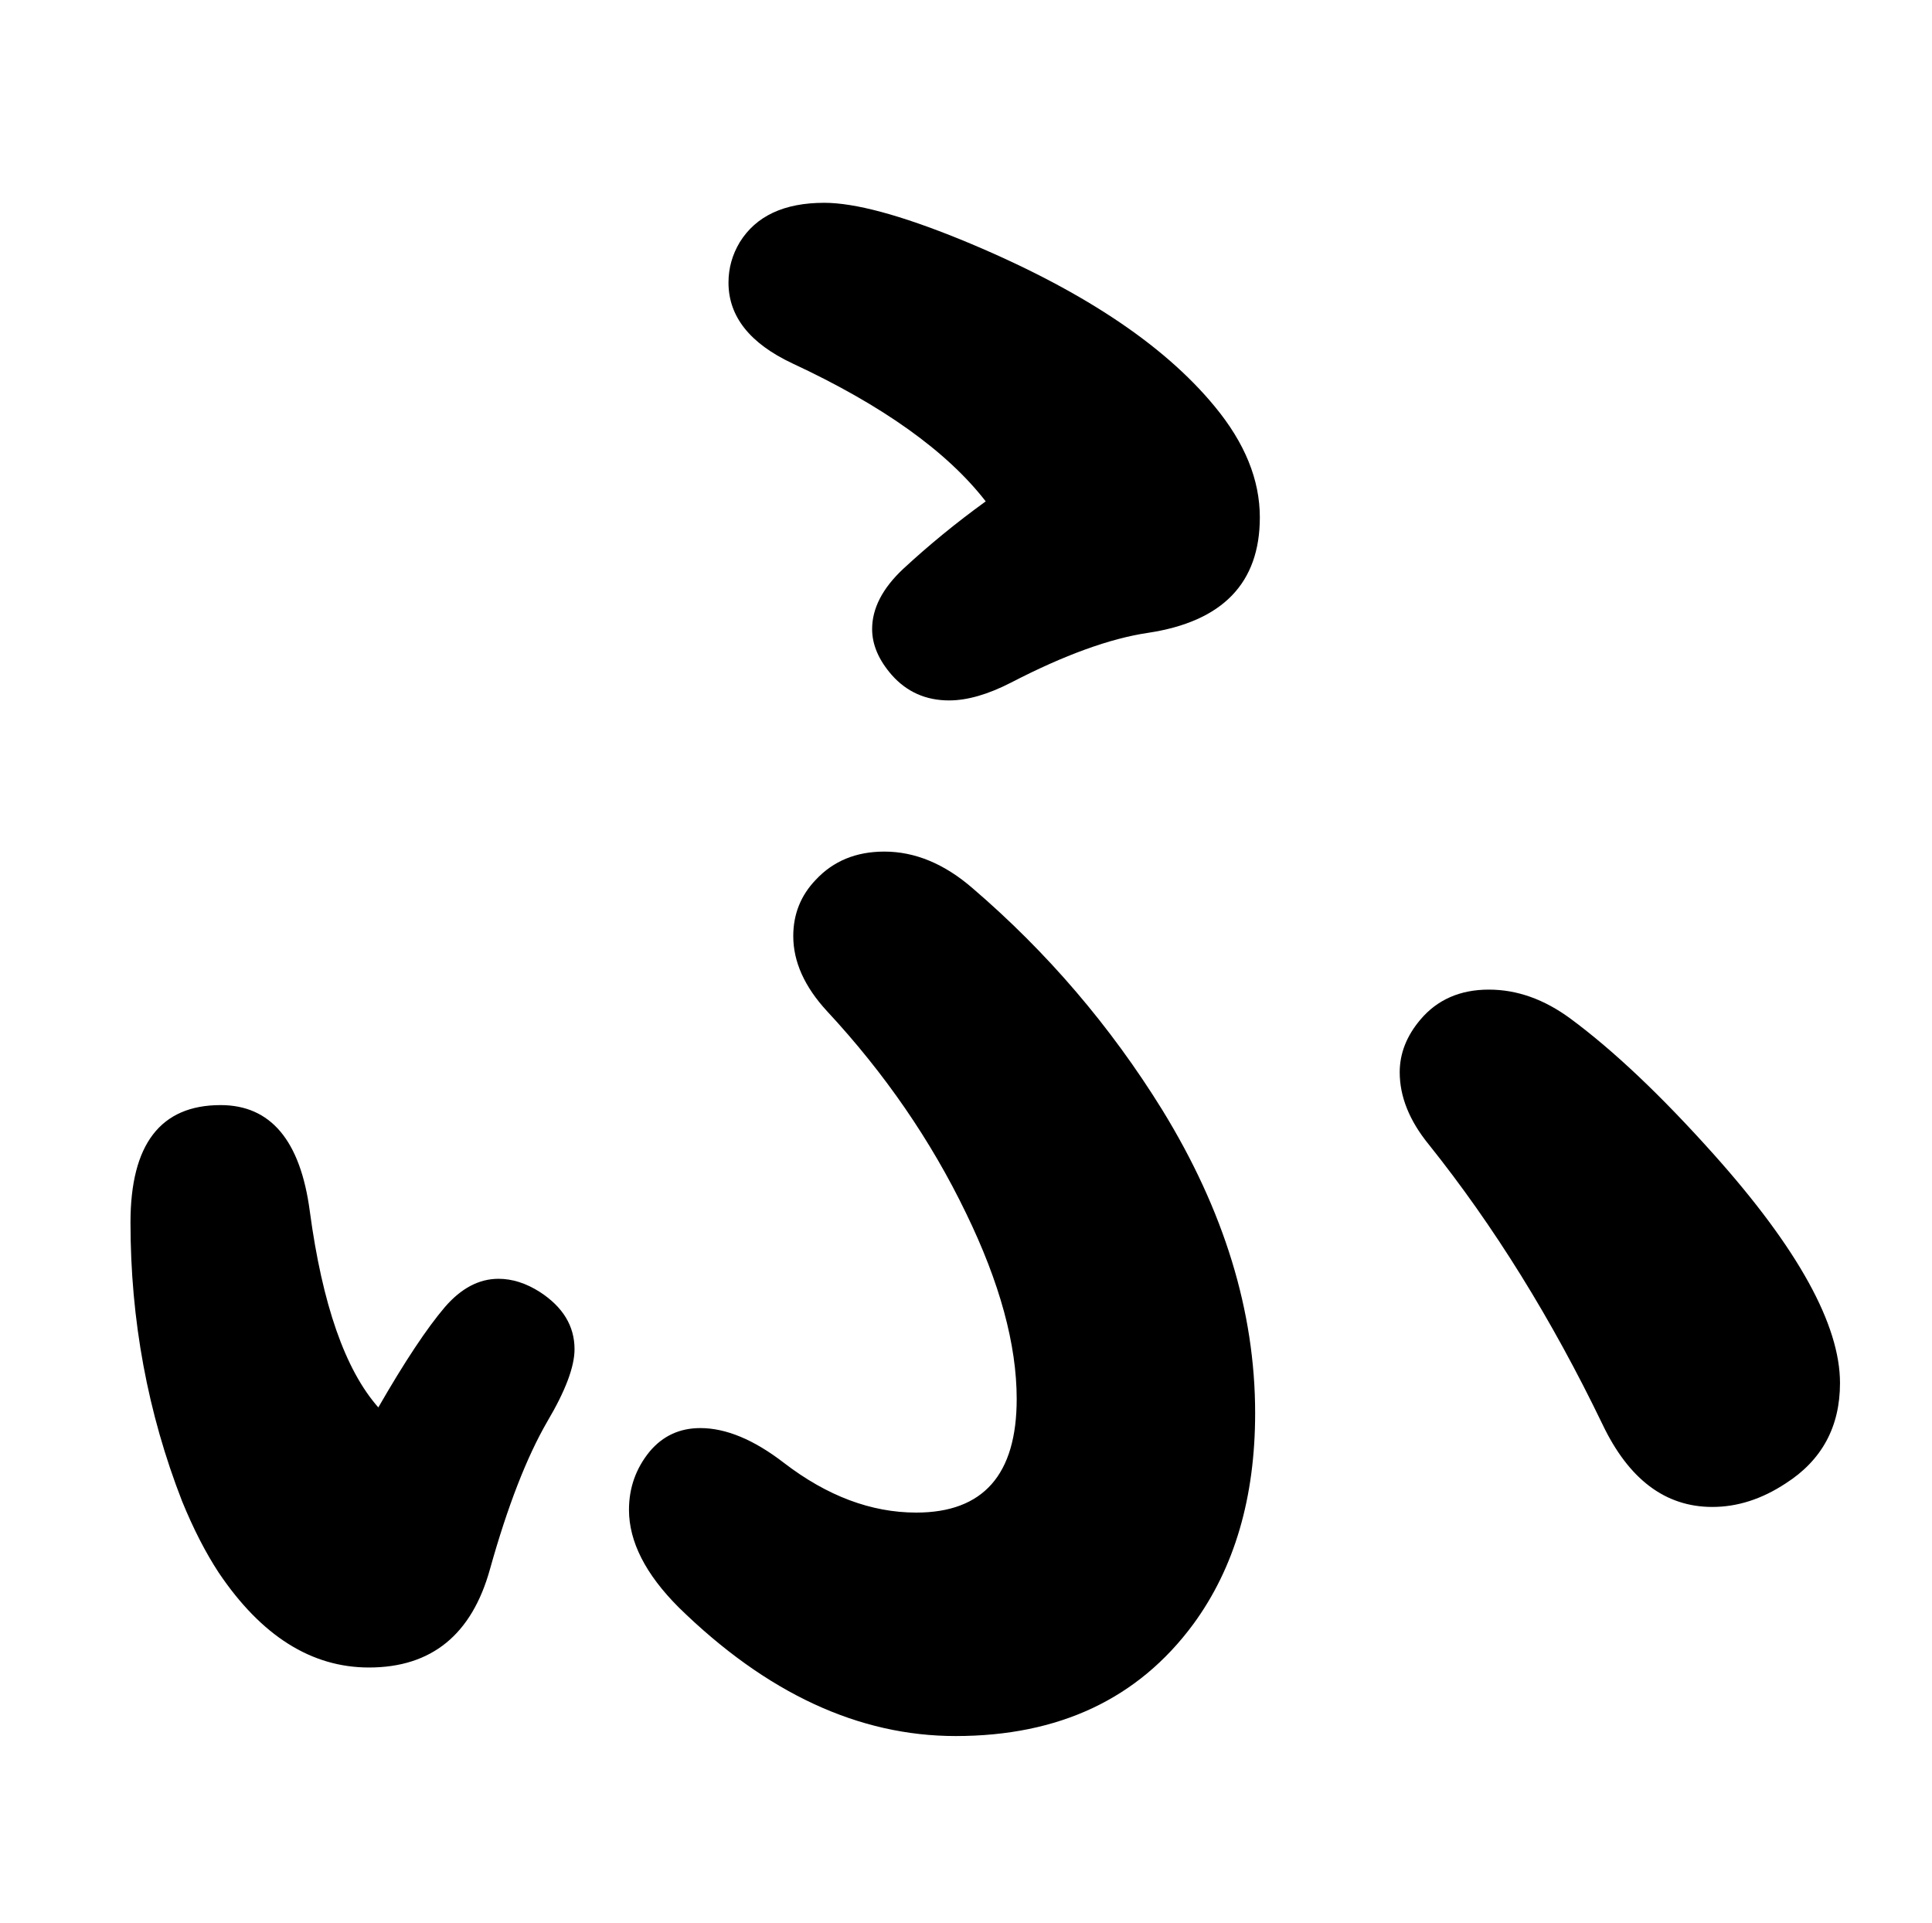
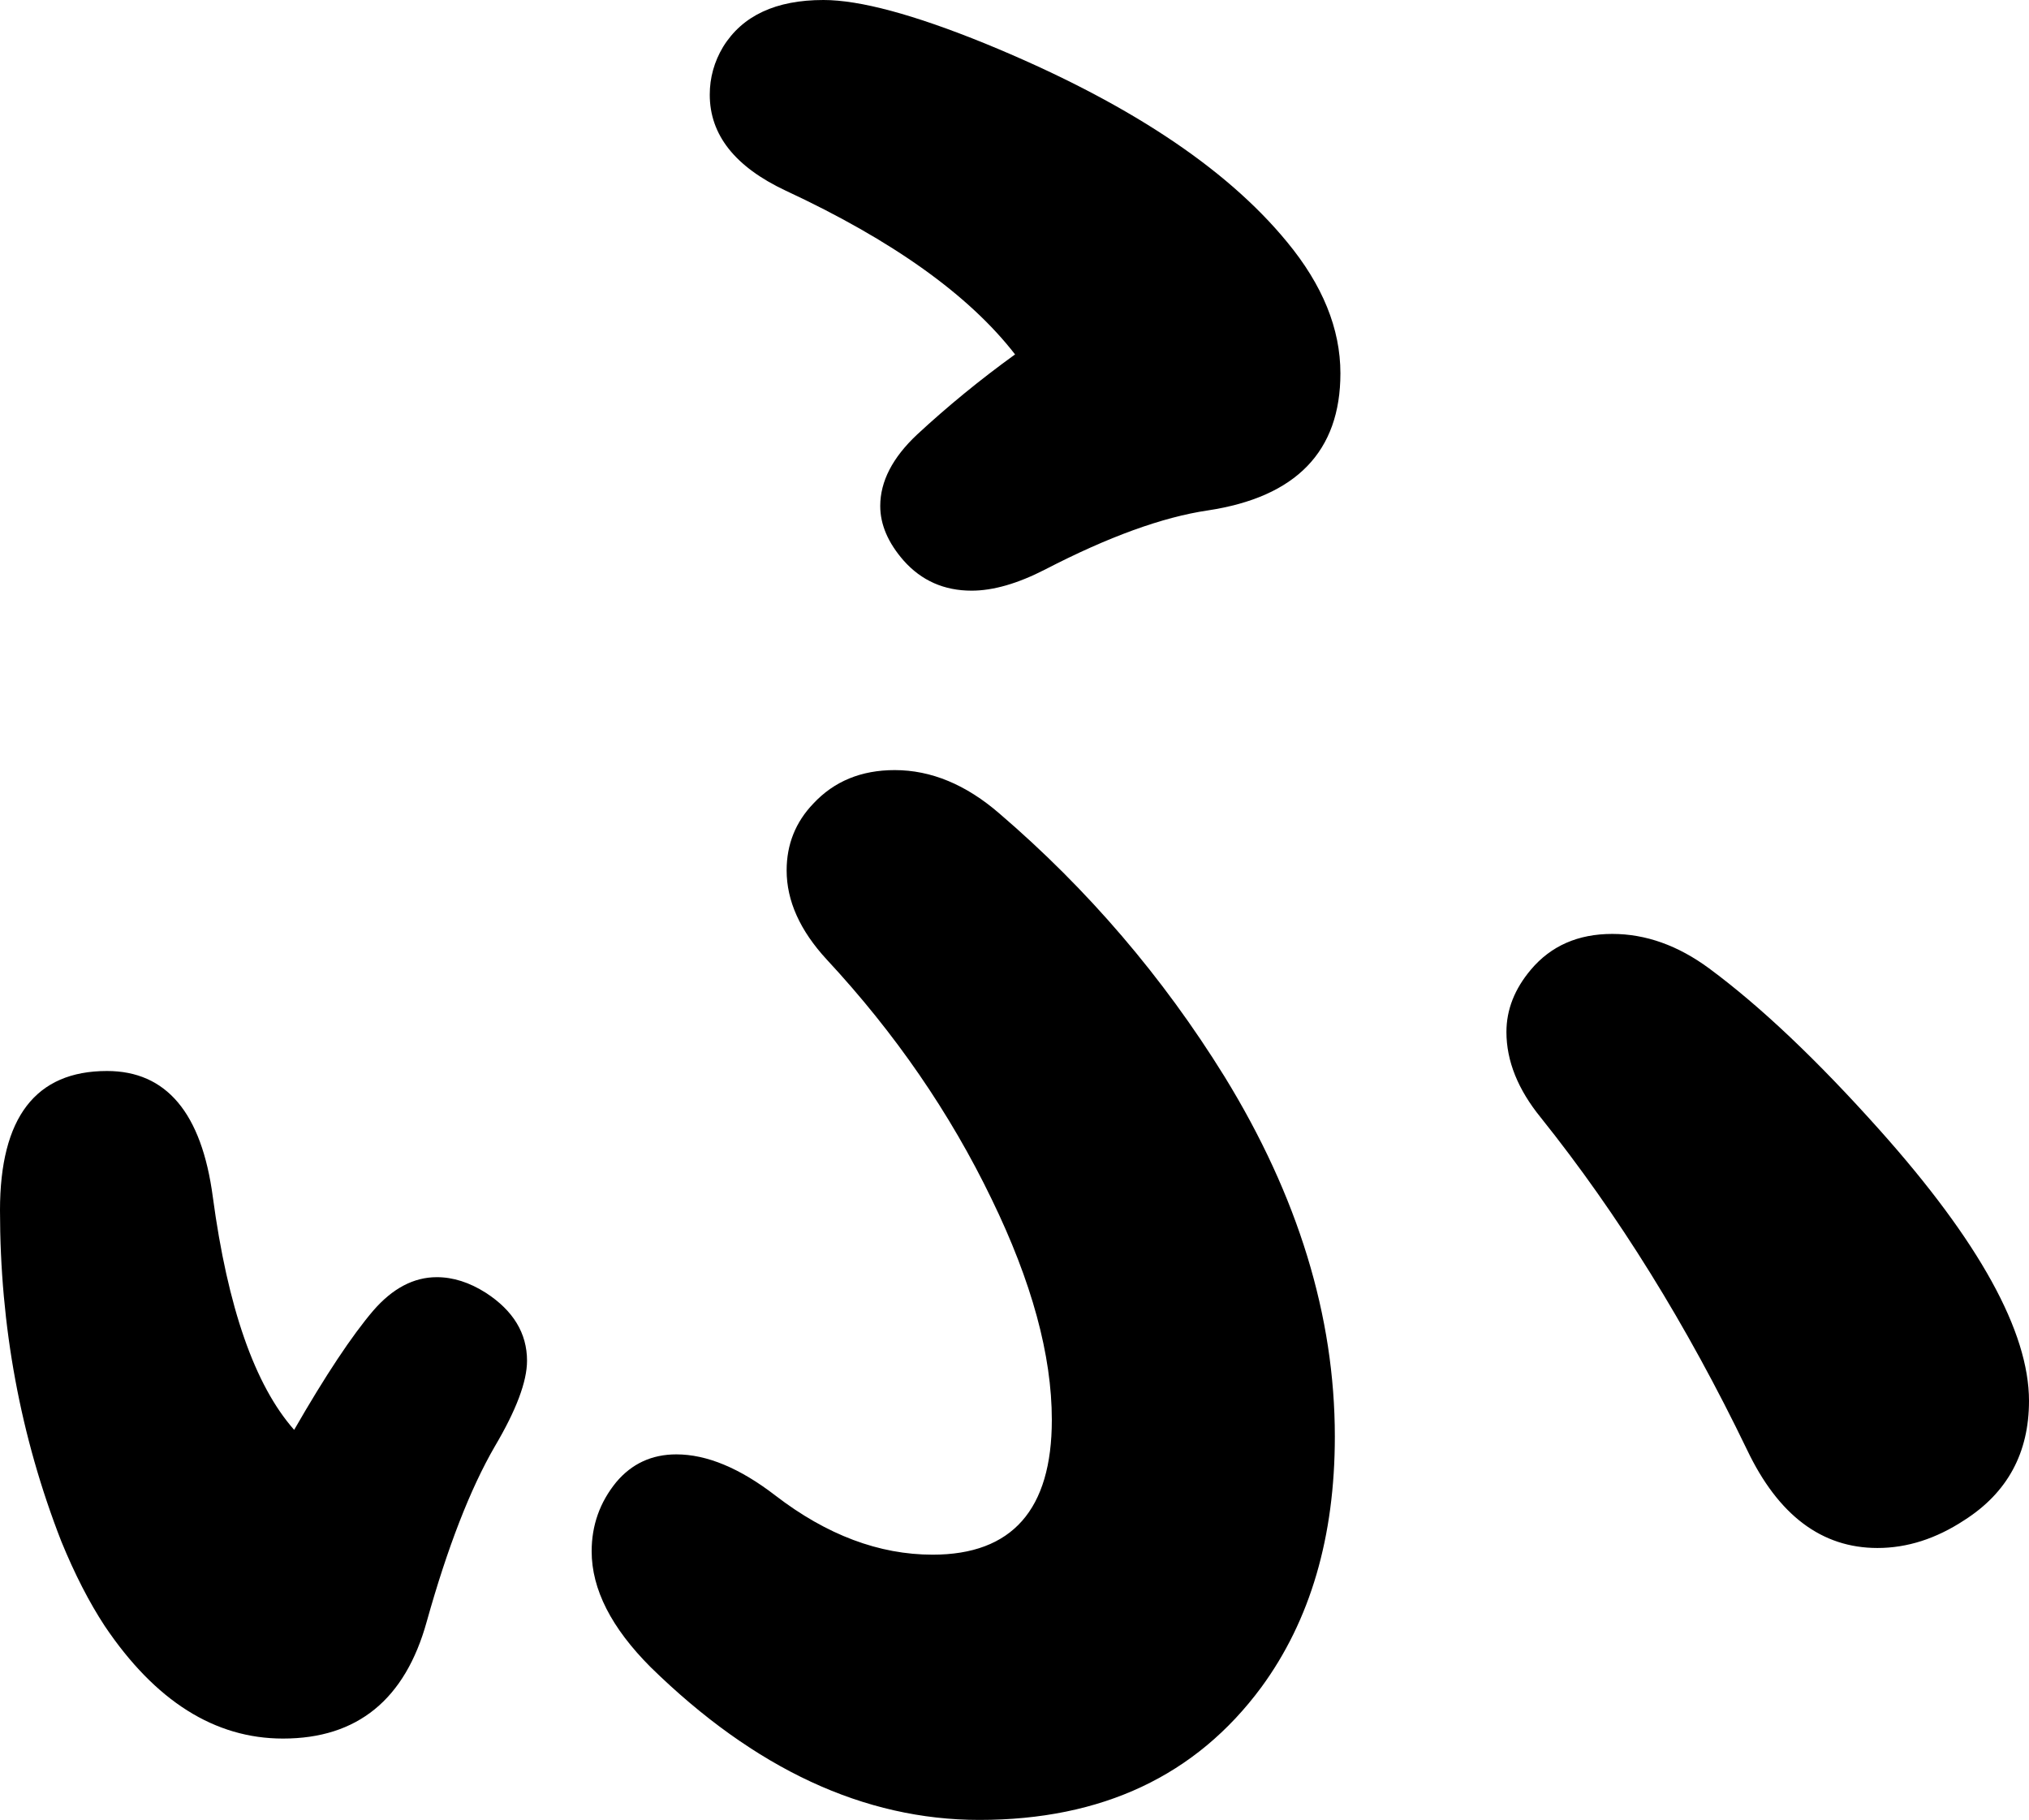
- <svg xmlns="http://www.w3.org/2000/svg" version="1.1" viewBox="-10 0 2058 2048">
-   <path fill="currentColor" d="M1040 534q-62 -80 -206 -147q-68 -32 -68 -86q0 -23 12 -43q26 -42 90 -42q49 0 145 39q188 77 271 178q48 58 48 118q0 105 -119 123q-61 9 -146 53q-37 19 -66 19q-37 0 -61 -27q-21 -24 -21 -49q0 -33 33 -64q41 -38 88 -72zM932 907q49 0 94 39q119 102 202 236 q99 161 99 323q0 135 -66 225q-88 119 -253 119q-155 0 -295 -137q-53 -53 -53 -104q0 -35 22 -62q21 -25 54 -25q41 0 89 37q69 53 141 53q107 0 107 -121q0 -87 -54 -198q-56 -116 -148 -215q-36 -39 -36 -80q0 -35 24 -60q28 -30 73 -30zM393 1499q42 -73 71 -107 q26 -30 57 -30q22 0 44 14q37 24 37 61q0 28 -29 77q-33 57 -61 157q-29 105 -129 105q-92 0 -160 -101q-21 -32 -39 -76q-55 -141 -55 -297q0 -125 96 -125q80 0 95 113q20 149 73 209zM1576 1054q45 0 87 31q69 51 153 145q134 150 134 243q0 70 -58 107q-38 25 -78 25 q-75 0 -117 -88q-81 -168 -185 -298q-31 -38 -31 -77q0 -30 22 -56q27 -32 73 -32z" />
+ <svg xmlns="http://www.w3.org/2000/svg" viewBox="-10 0 1821 1633" width="1821" height="1633">
+   <path d="M901 318q-62-80-206-147-68-32-68-86 0-23 12-43 26-42 90-42 49 0 145 39 188 77 271 178 48 58 48 118 0 105-119 123-61 9-146 53-37 19-66 19-37 0-61-27-21-24-21-49 0-33 33-64 41-38 88-72zM793 691q49 0 94 39 119 102 202 236 99 161 99 323 0 135-66 225-88 119-253 119-155 0-295-137-53-53-53-104 0-35 22-62 21-25 54-25 41 0 89 37 69 53 141 53 107 0 107-121 0-87-54-198-56-116-148-215-36-39-36-80 0-35 24-60 28-30 73-30zm-539 592q42-73 71-107 26-30 57-30 22 0 44 14 37 24 37 61 0 28-29 77-33 57-61 157-29 105-129 105-92 0-160-101-21-32-39-76-55-141-55-297 0-125 96-125 80 0 95 113 20 149 73 209zm1183-445q45 0 87 31 69 51 153 145 134 150 134 243 0 70-58 107-38 25-78 25-75 0-117-88-81-168-185-298-31-38-31-77 0-30 22-56 27-32 73-32z" style="fill:currentColor" />
</svg>
